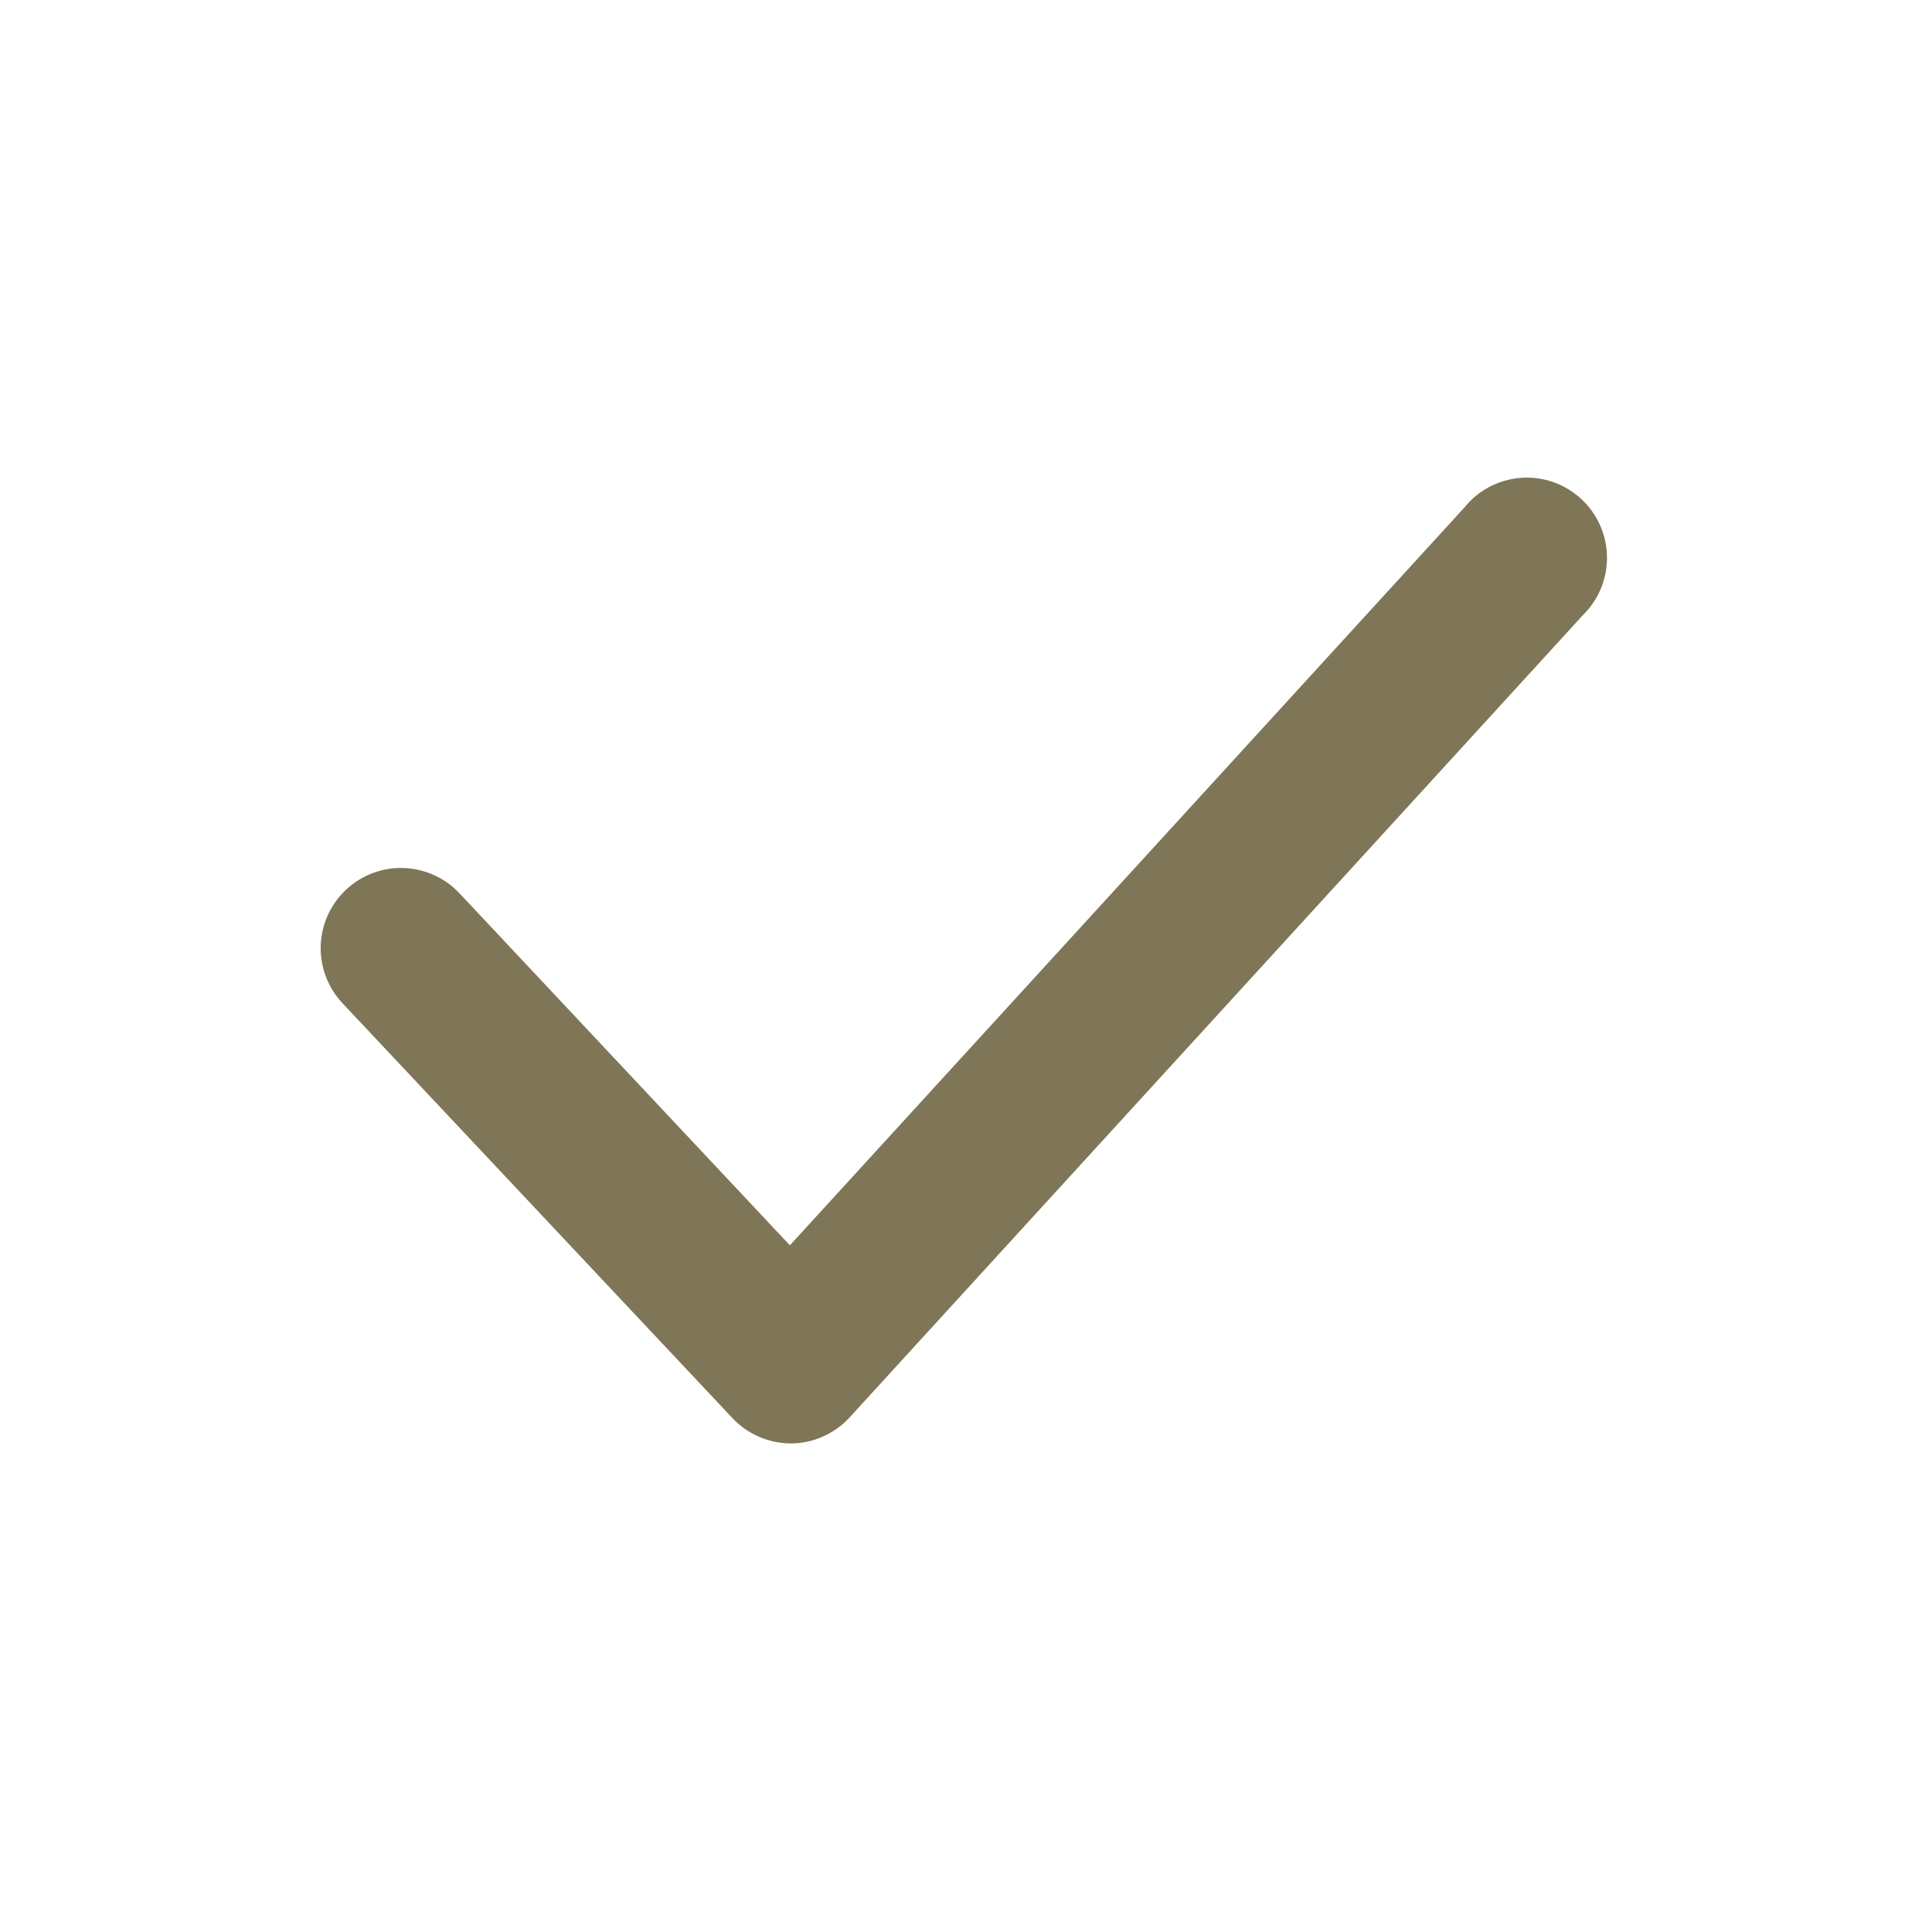
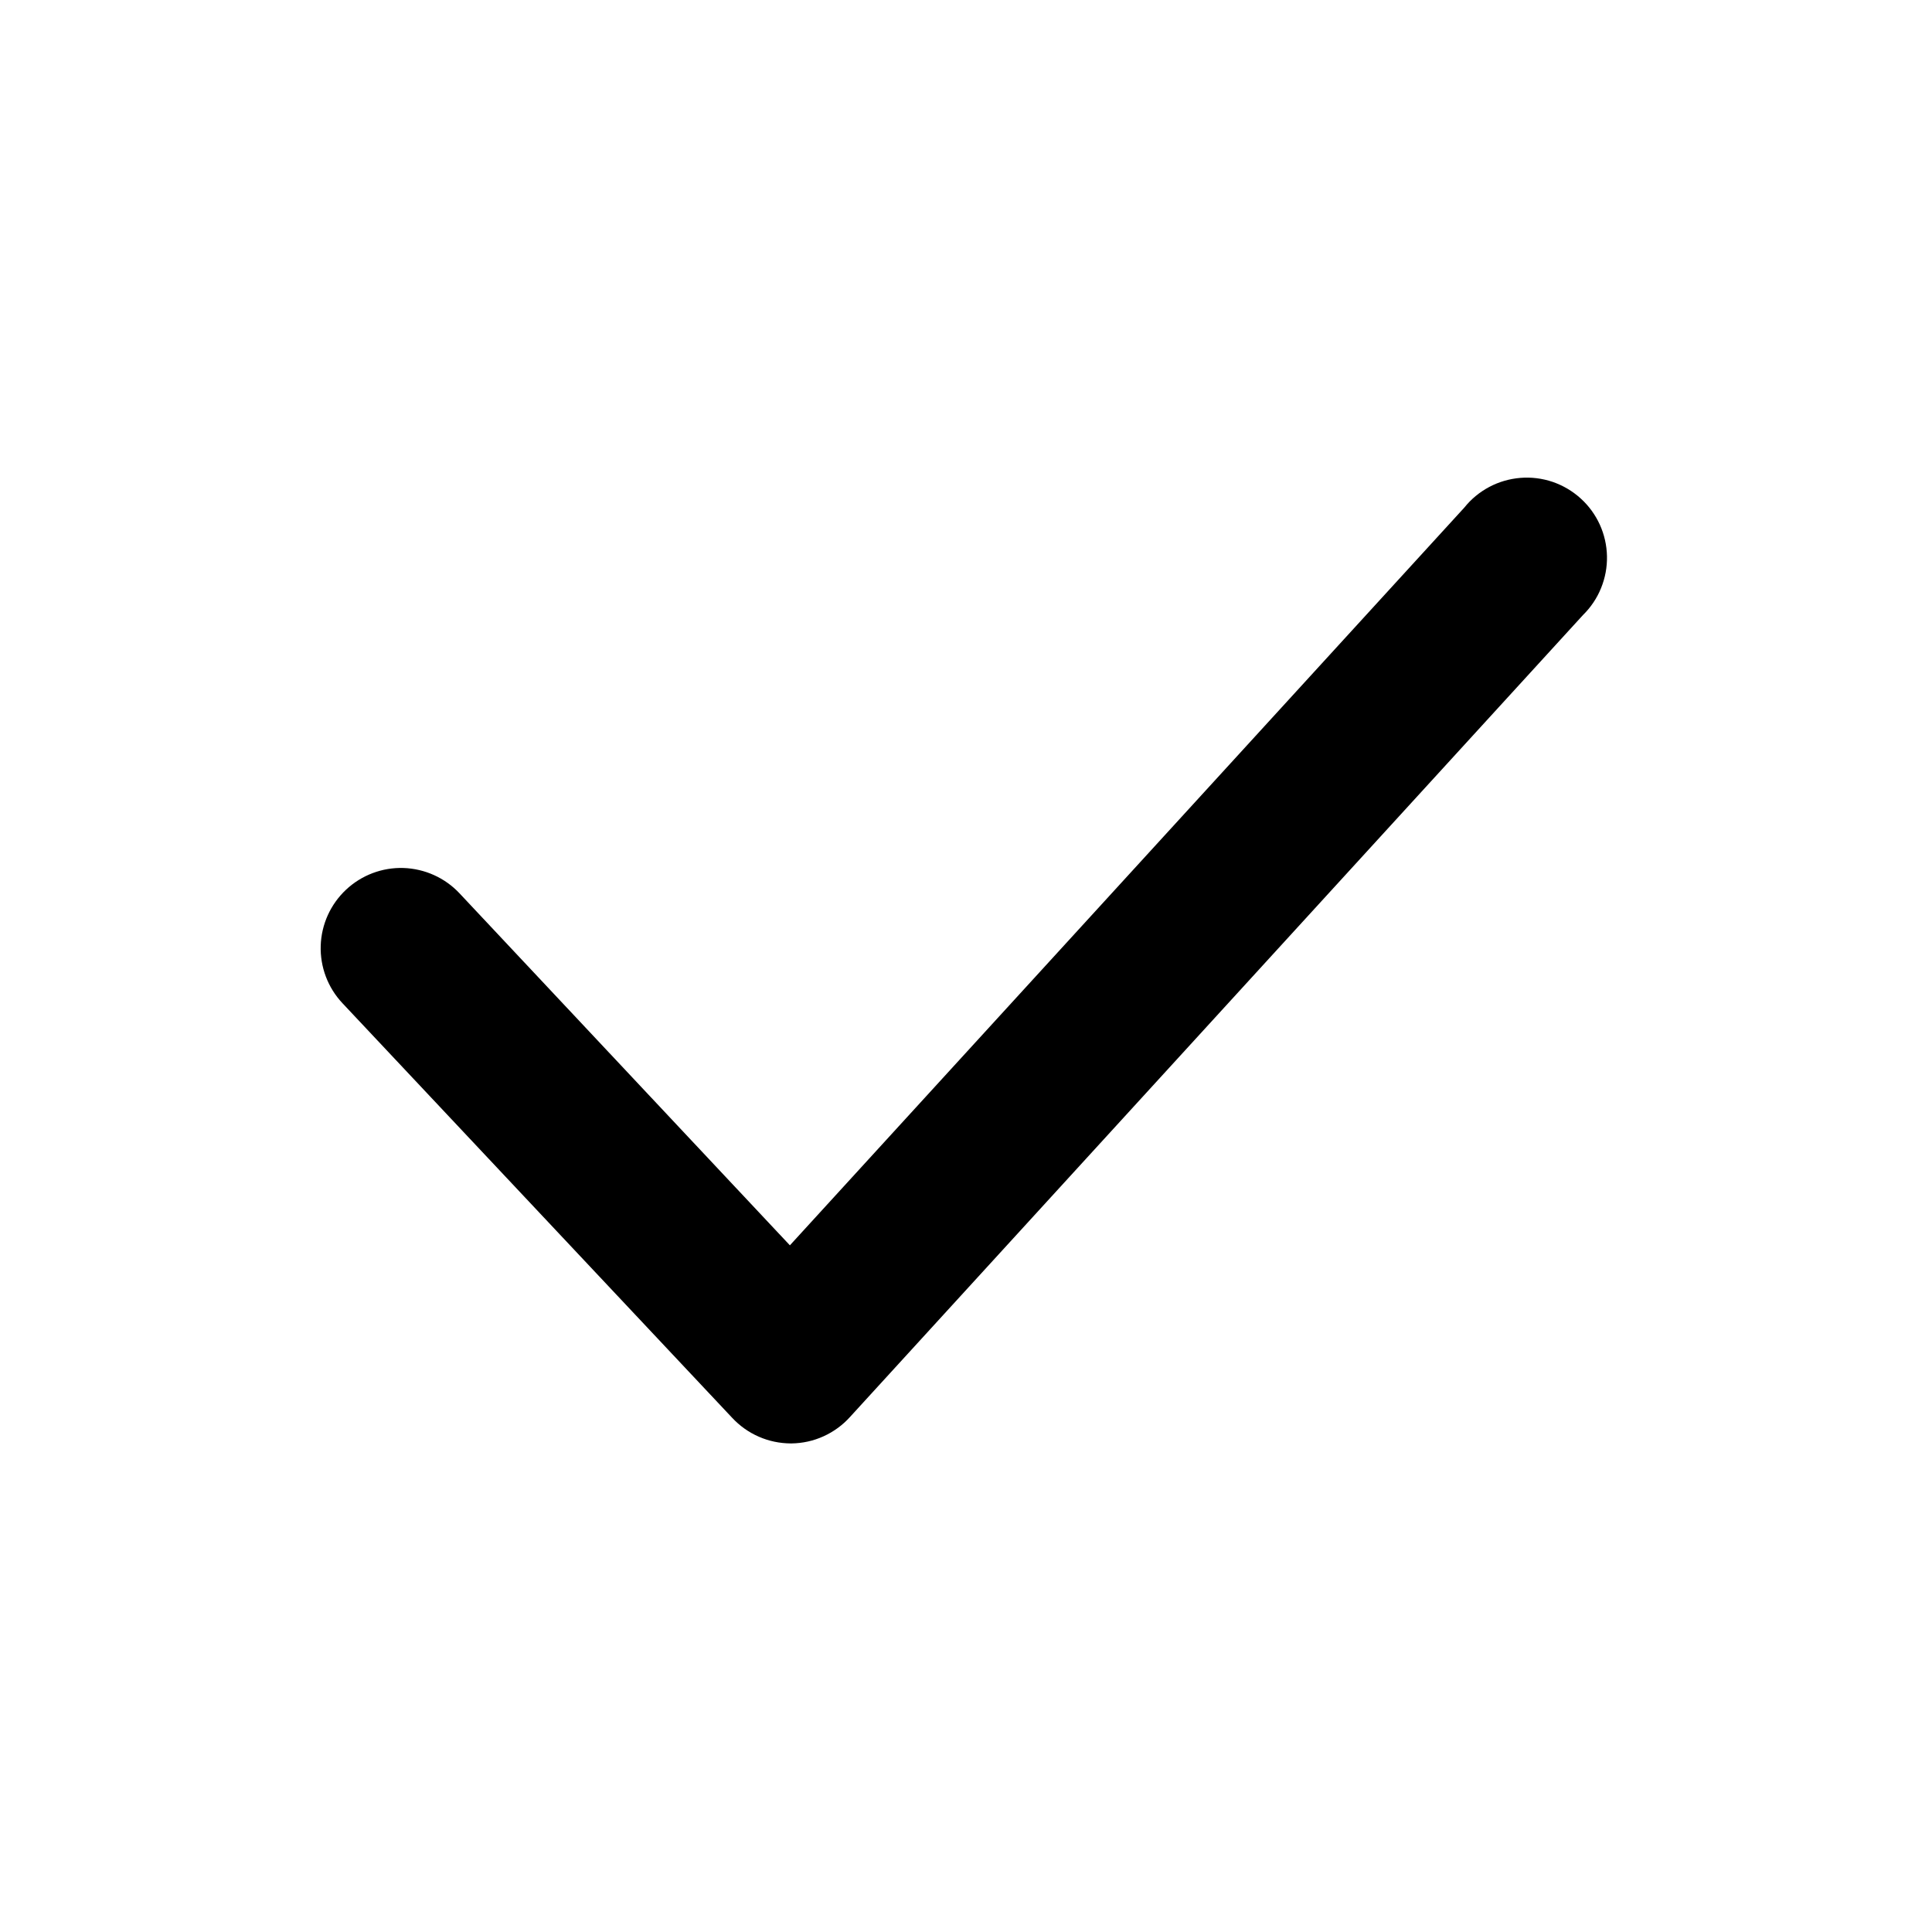
<svg xmlns="http://www.w3.org/2000/svg" width="26" height="26" viewBox="0 0 26 26" fill="none">
-   <path d="M10.641 19.425C10.493 19.424 10.347 19.394 10.211 19.334C10.075 19.275 9.954 19.188 9.853 19.08L4.608 13.5C4.412 13.291 4.307 13.013 4.316 12.727C4.325 12.44 4.448 12.169 4.657 11.973C4.866 11.777 5.144 11.672 5.43 11.681C5.717 11.691 5.988 11.813 6.184 12.022L10.63 16.759L19.706 6.831C19.798 6.716 19.912 6.622 20.042 6.553C20.172 6.484 20.315 6.443 20.462 6.431C20.608 6.419 20.756 6.438 20.895 6.485C21.034 6.533 21.162 6.608 21.271 6.707C21.381 6.806 21.468 6.926 21.529 7.059C21.59 7.193 21.623 7.338 21.626 7.485C21.629 7.632 21.602 7.778 21.546 7.915C21.491 8.051 21.408 8.174 21.303 8.277L11.439 19.069C11.34 19.179 11.218 19.268 11.083 19.329C10.947 19.391 10.8 19.423 10.652 19.425H10.641Z" fill="#7E7656" />
+   <path d="M10.641 19.425C10.493 19.424 10.347 19.394 10.211 19.334C10.075 19.275 9.954 19.188 9.853 19.08L4.608 13.5C4.412 13.291 4.307 13.013 4.316 12.727C4.325 12.44 4.448 12.169 4.657 11.973C4.866 11.777 5.144 11.672 5.43 11.681C5.717 11.691 5.988 11.813 6.184 12.022L10.63 16.759L19.706 6.831C19.798 6.716 19.912 6.622 20.042 6.553C20.172 6.484 20.315 6.443 20.462 6.431C20.608 6.419 20.756 6.438 20.895 6.485C21.034 6.533 21.162 6.608 21.271 6.707C21.381 6.806 21.468 6.926 21.529 7.059C21.59 7.193 21.623 7.338 21.626 7.485C21.629 7.632 21.602 7.778 21.546 7.915C21.491 8.051 21.408 8.174 21.303 8.277L11.439 19.069C11.34 19.179 11.218 19.268 11.083 19.329C10.947 19.391 10.8 19.423 10.652 19.425H10.641Z" fill="#000000" />
</svg>
